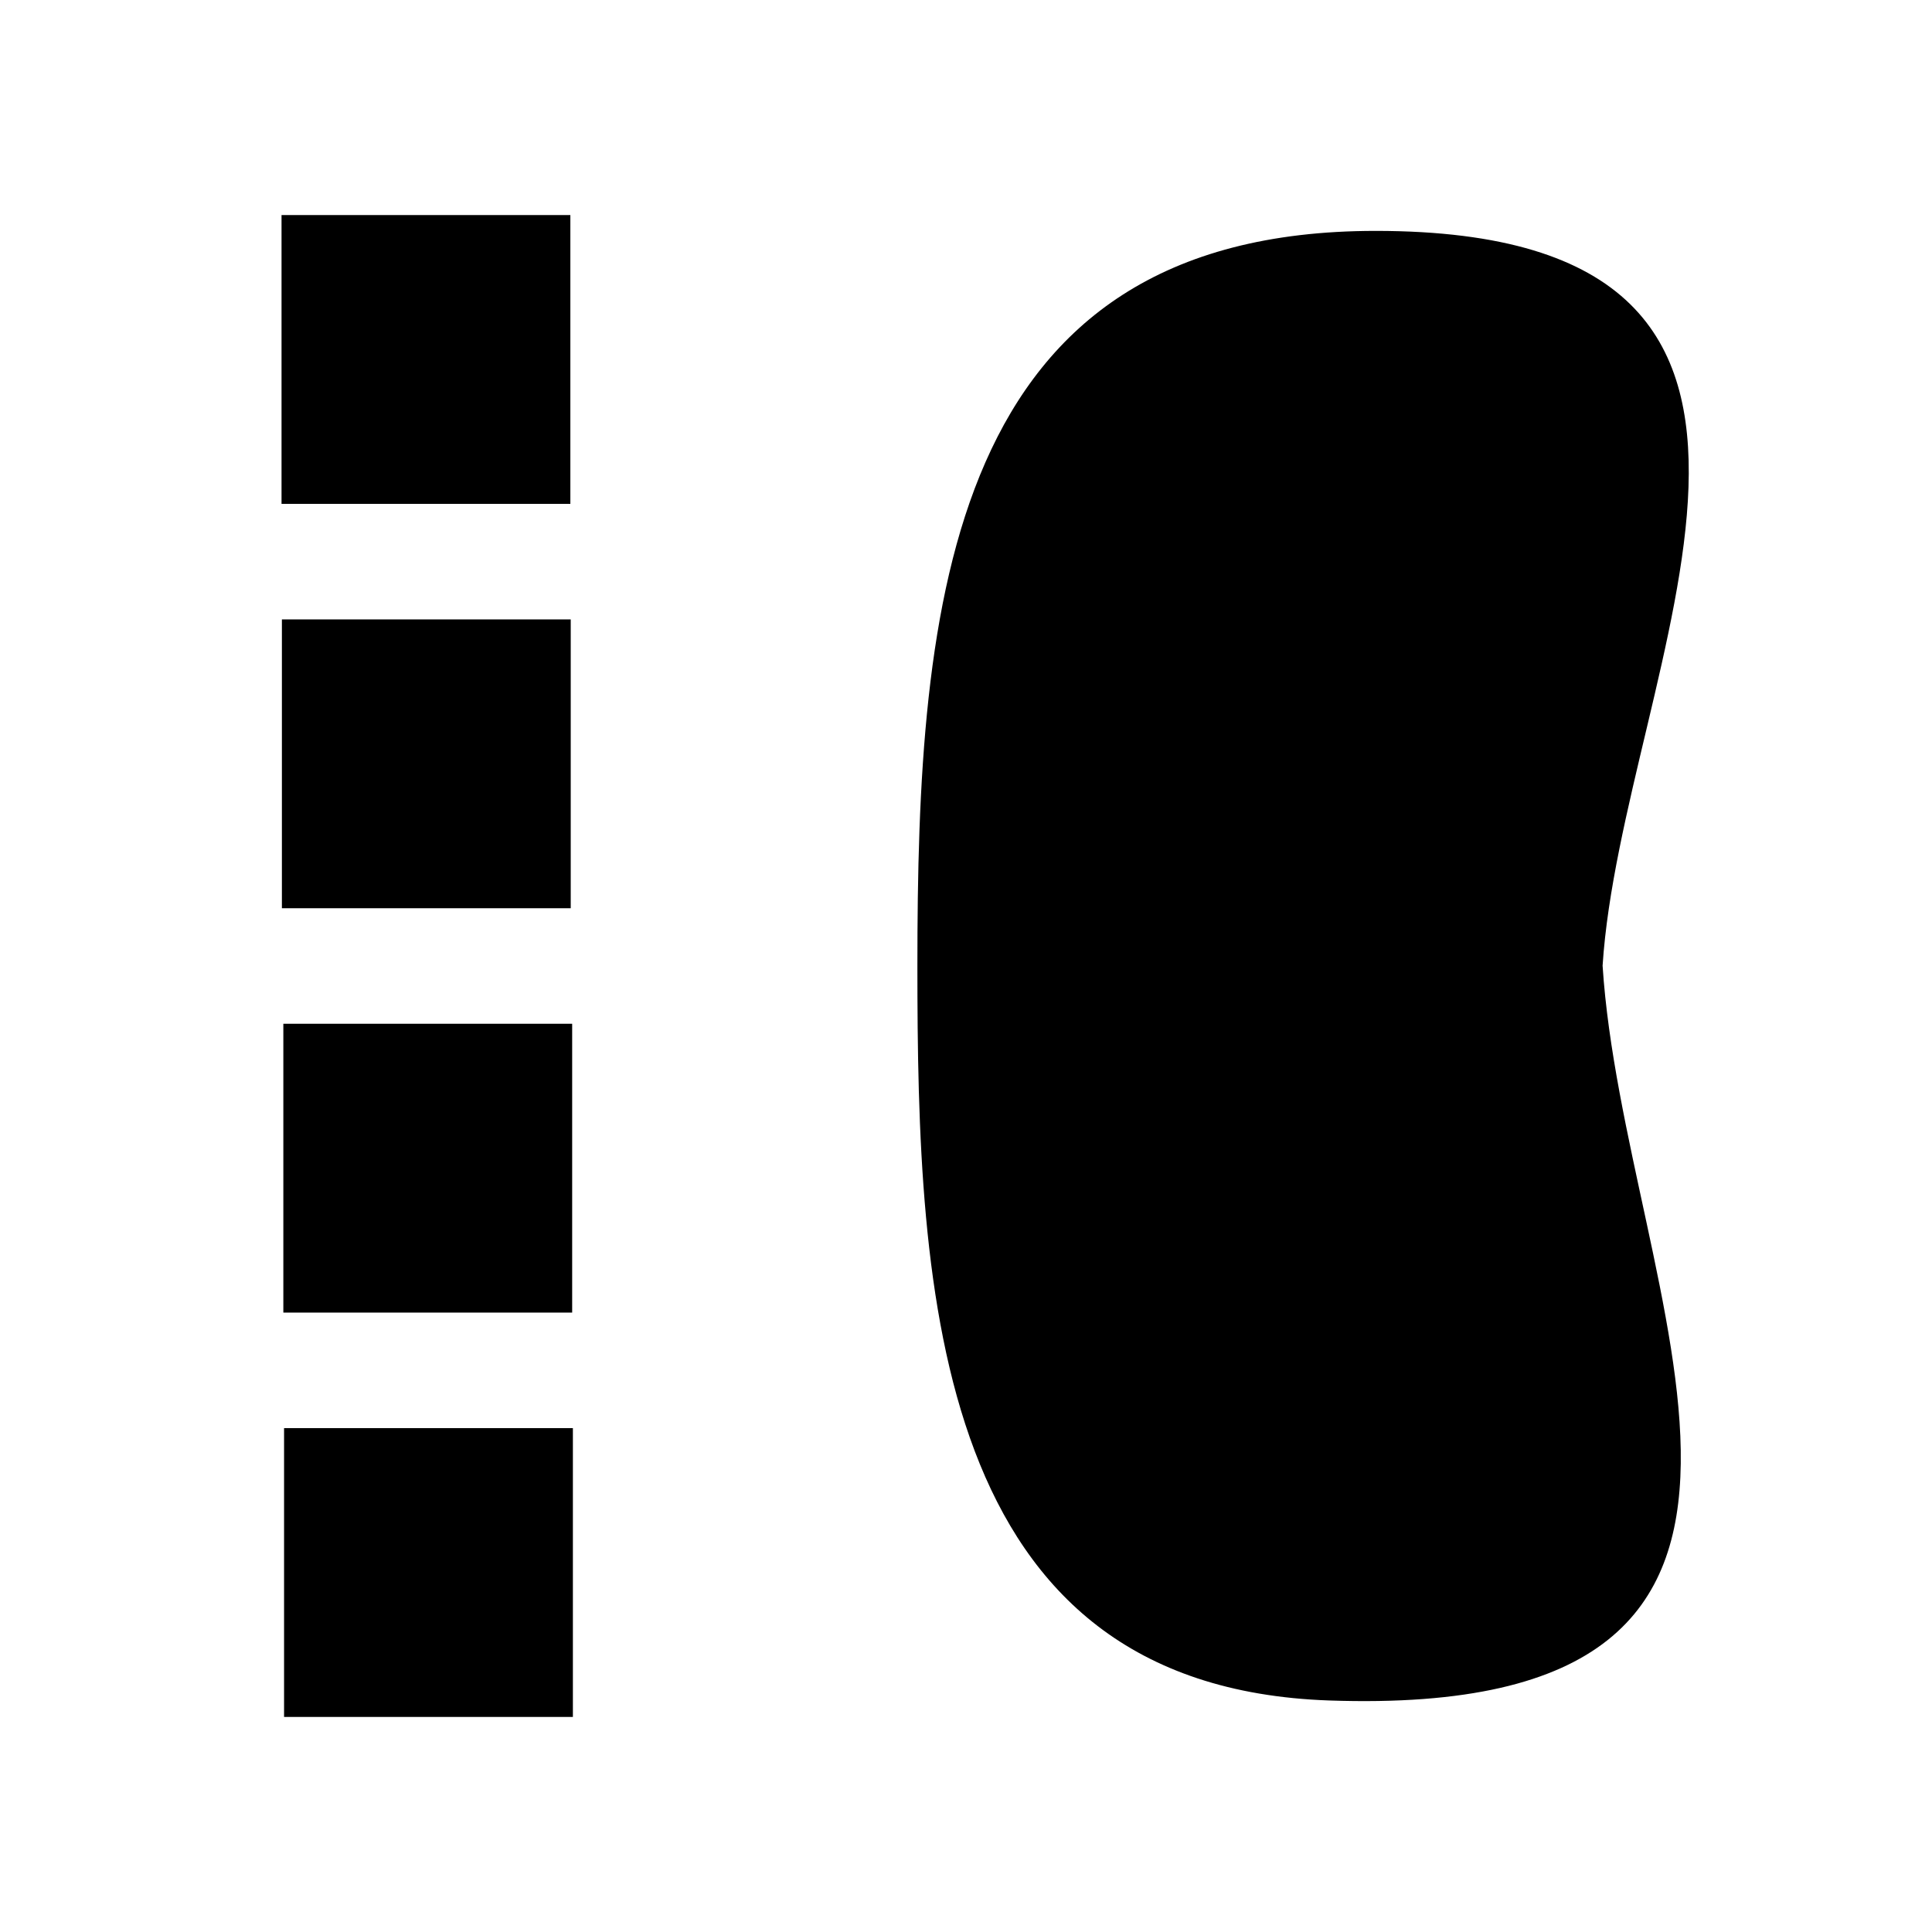
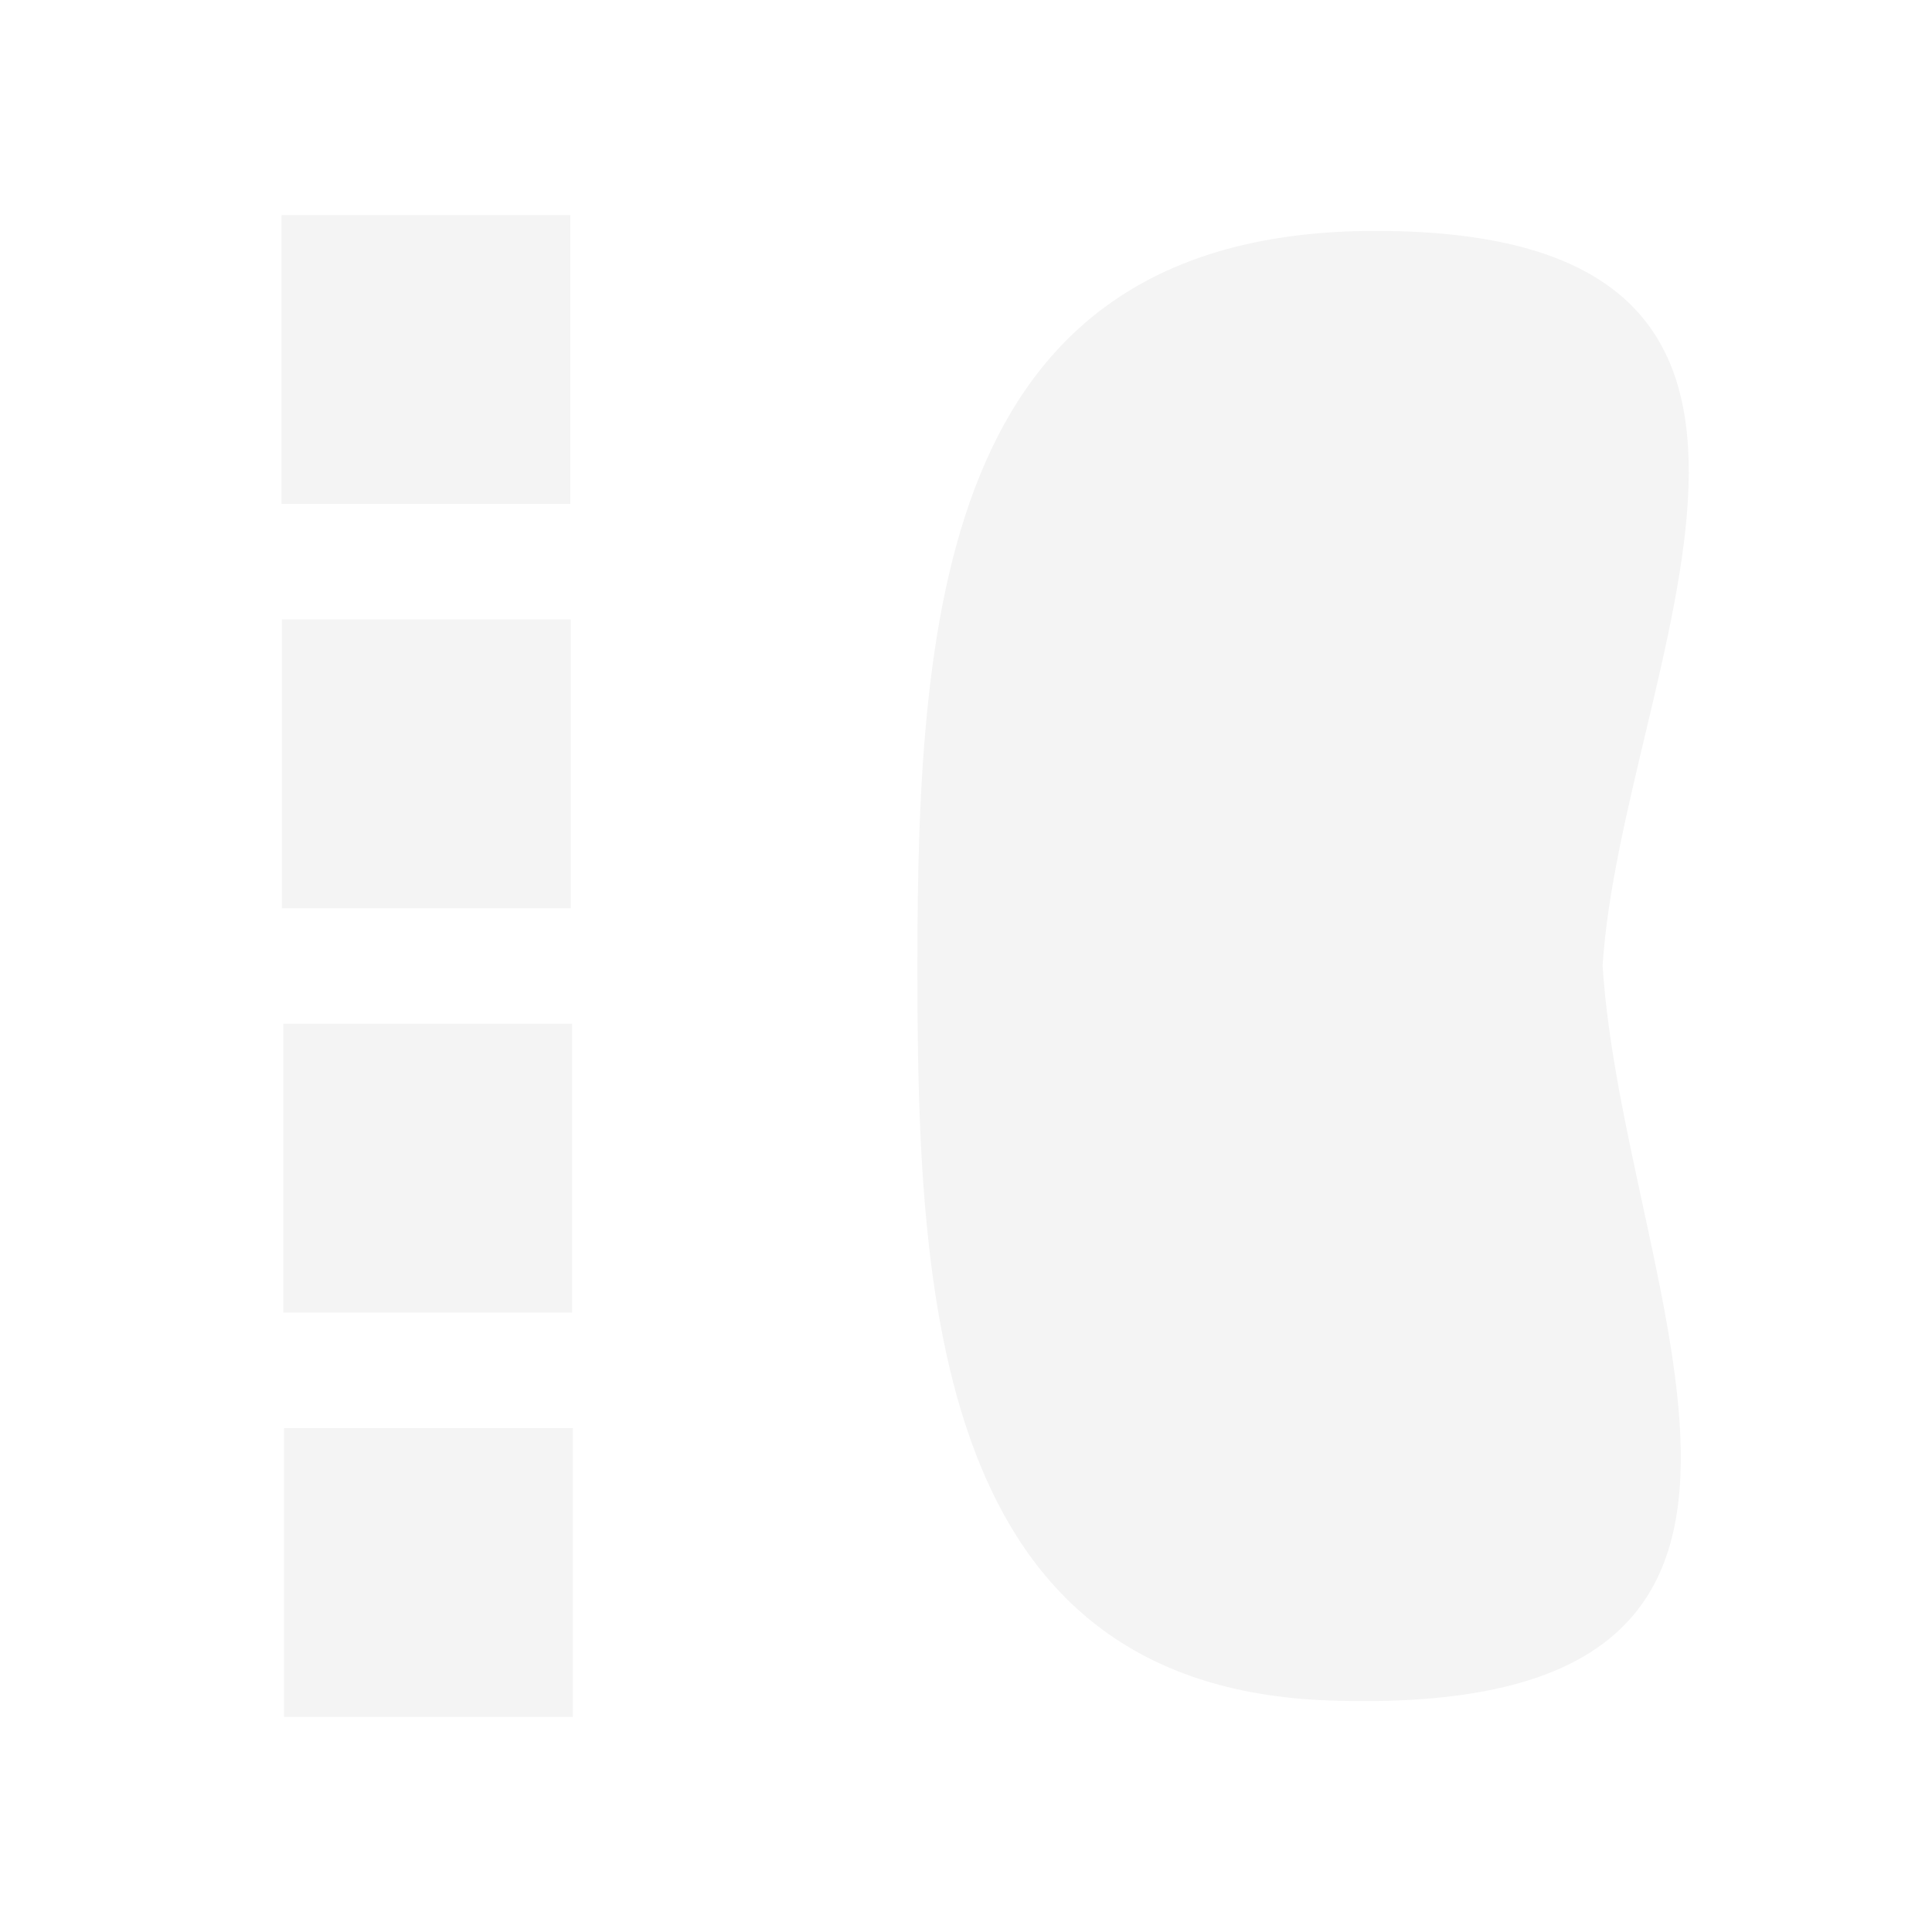
<svg xmlns="http://www.w3.org/2000/svg" version="1.1" id="Layer_1" x="0px" y="0px" width="500px" height="500px" viewBox="0 0 500 500" enable-background="new 0 0 500 500" xml:space="preserve">
-   <rect x="72.955" y="160.303" fill="#000000" width="74.748" height="74.747" />
-   <rect x="73.328" y="264.949" fill="#000000" width="74.748" height="74.747" />
-   <rect x="73.516" y="369.595" fill="#000000" width="74.747" height="74.748" />
-   <rect x="72.861" y="55.657" fill="#000000" width="74.747" height="74.748" />
-   <path fill="#000000" d="M414.75,249.918c4.929-76.658,73.935-190.163-58.733-190.163c-111.138,0-118.596,96.192-118.596,190.163  c0,84.969,4.044,186.586,106.526,190.163C486.819,445.067,420.228,335.106,414.75,249.918z" />
+   <rect x="72.955" y="160.303" fill="#f4f4f4" width="74.748" height="74.747" />
+   <rect x="73.328" y="264.949" fill="#f4f4f4" width="74.748" height="74.747" />
+   <rect x="73.516" y="369.595" fill="#f4f4f4" width="74.747" height="74.748" />
+   <rect x="72.861" y="55.657" fill="#f4f4f4" width="74.747" height="74.748" />
+   <path fill="#f4f4f4" d="M414.75,249.918c4.929-76.658,73.935-190.163-58.733-190.163c-111.138,0-118.596,96.192-118.596,190.163  c0,84.969,4.044,186.586,106.526,190.163C486.819,445.067,420.228,335.106,414.75,249.918z" />
</svg>
